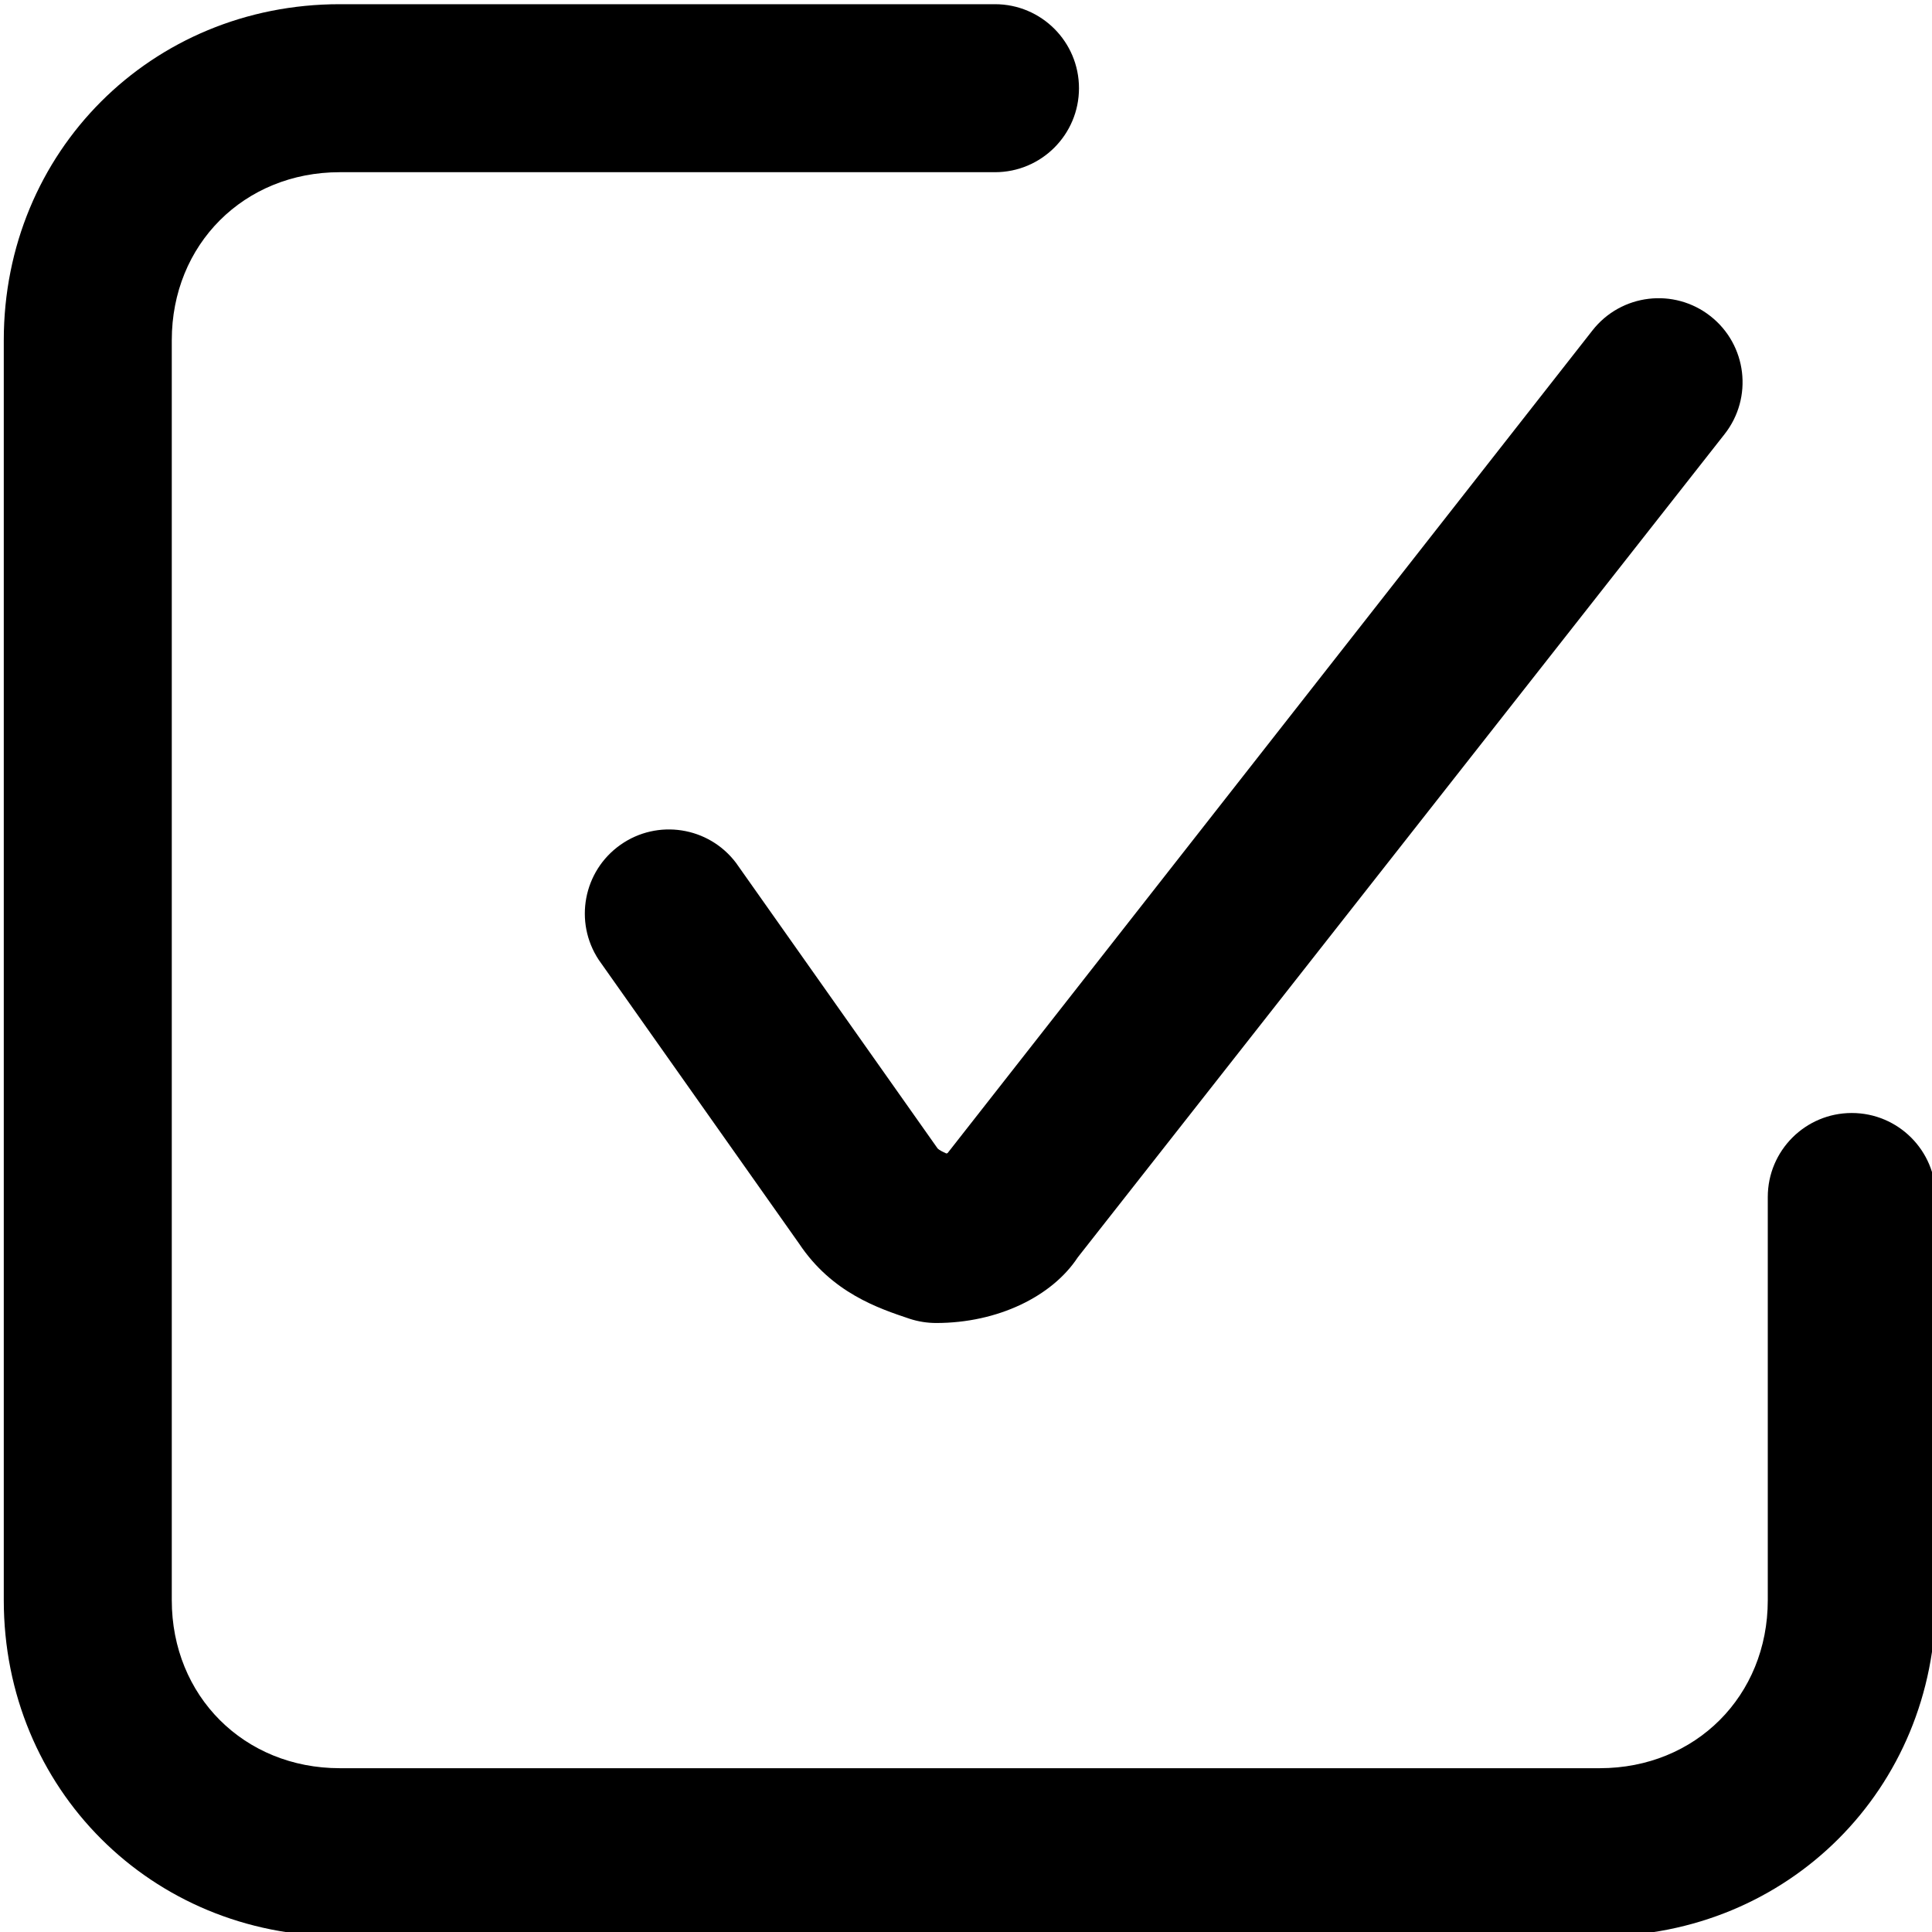
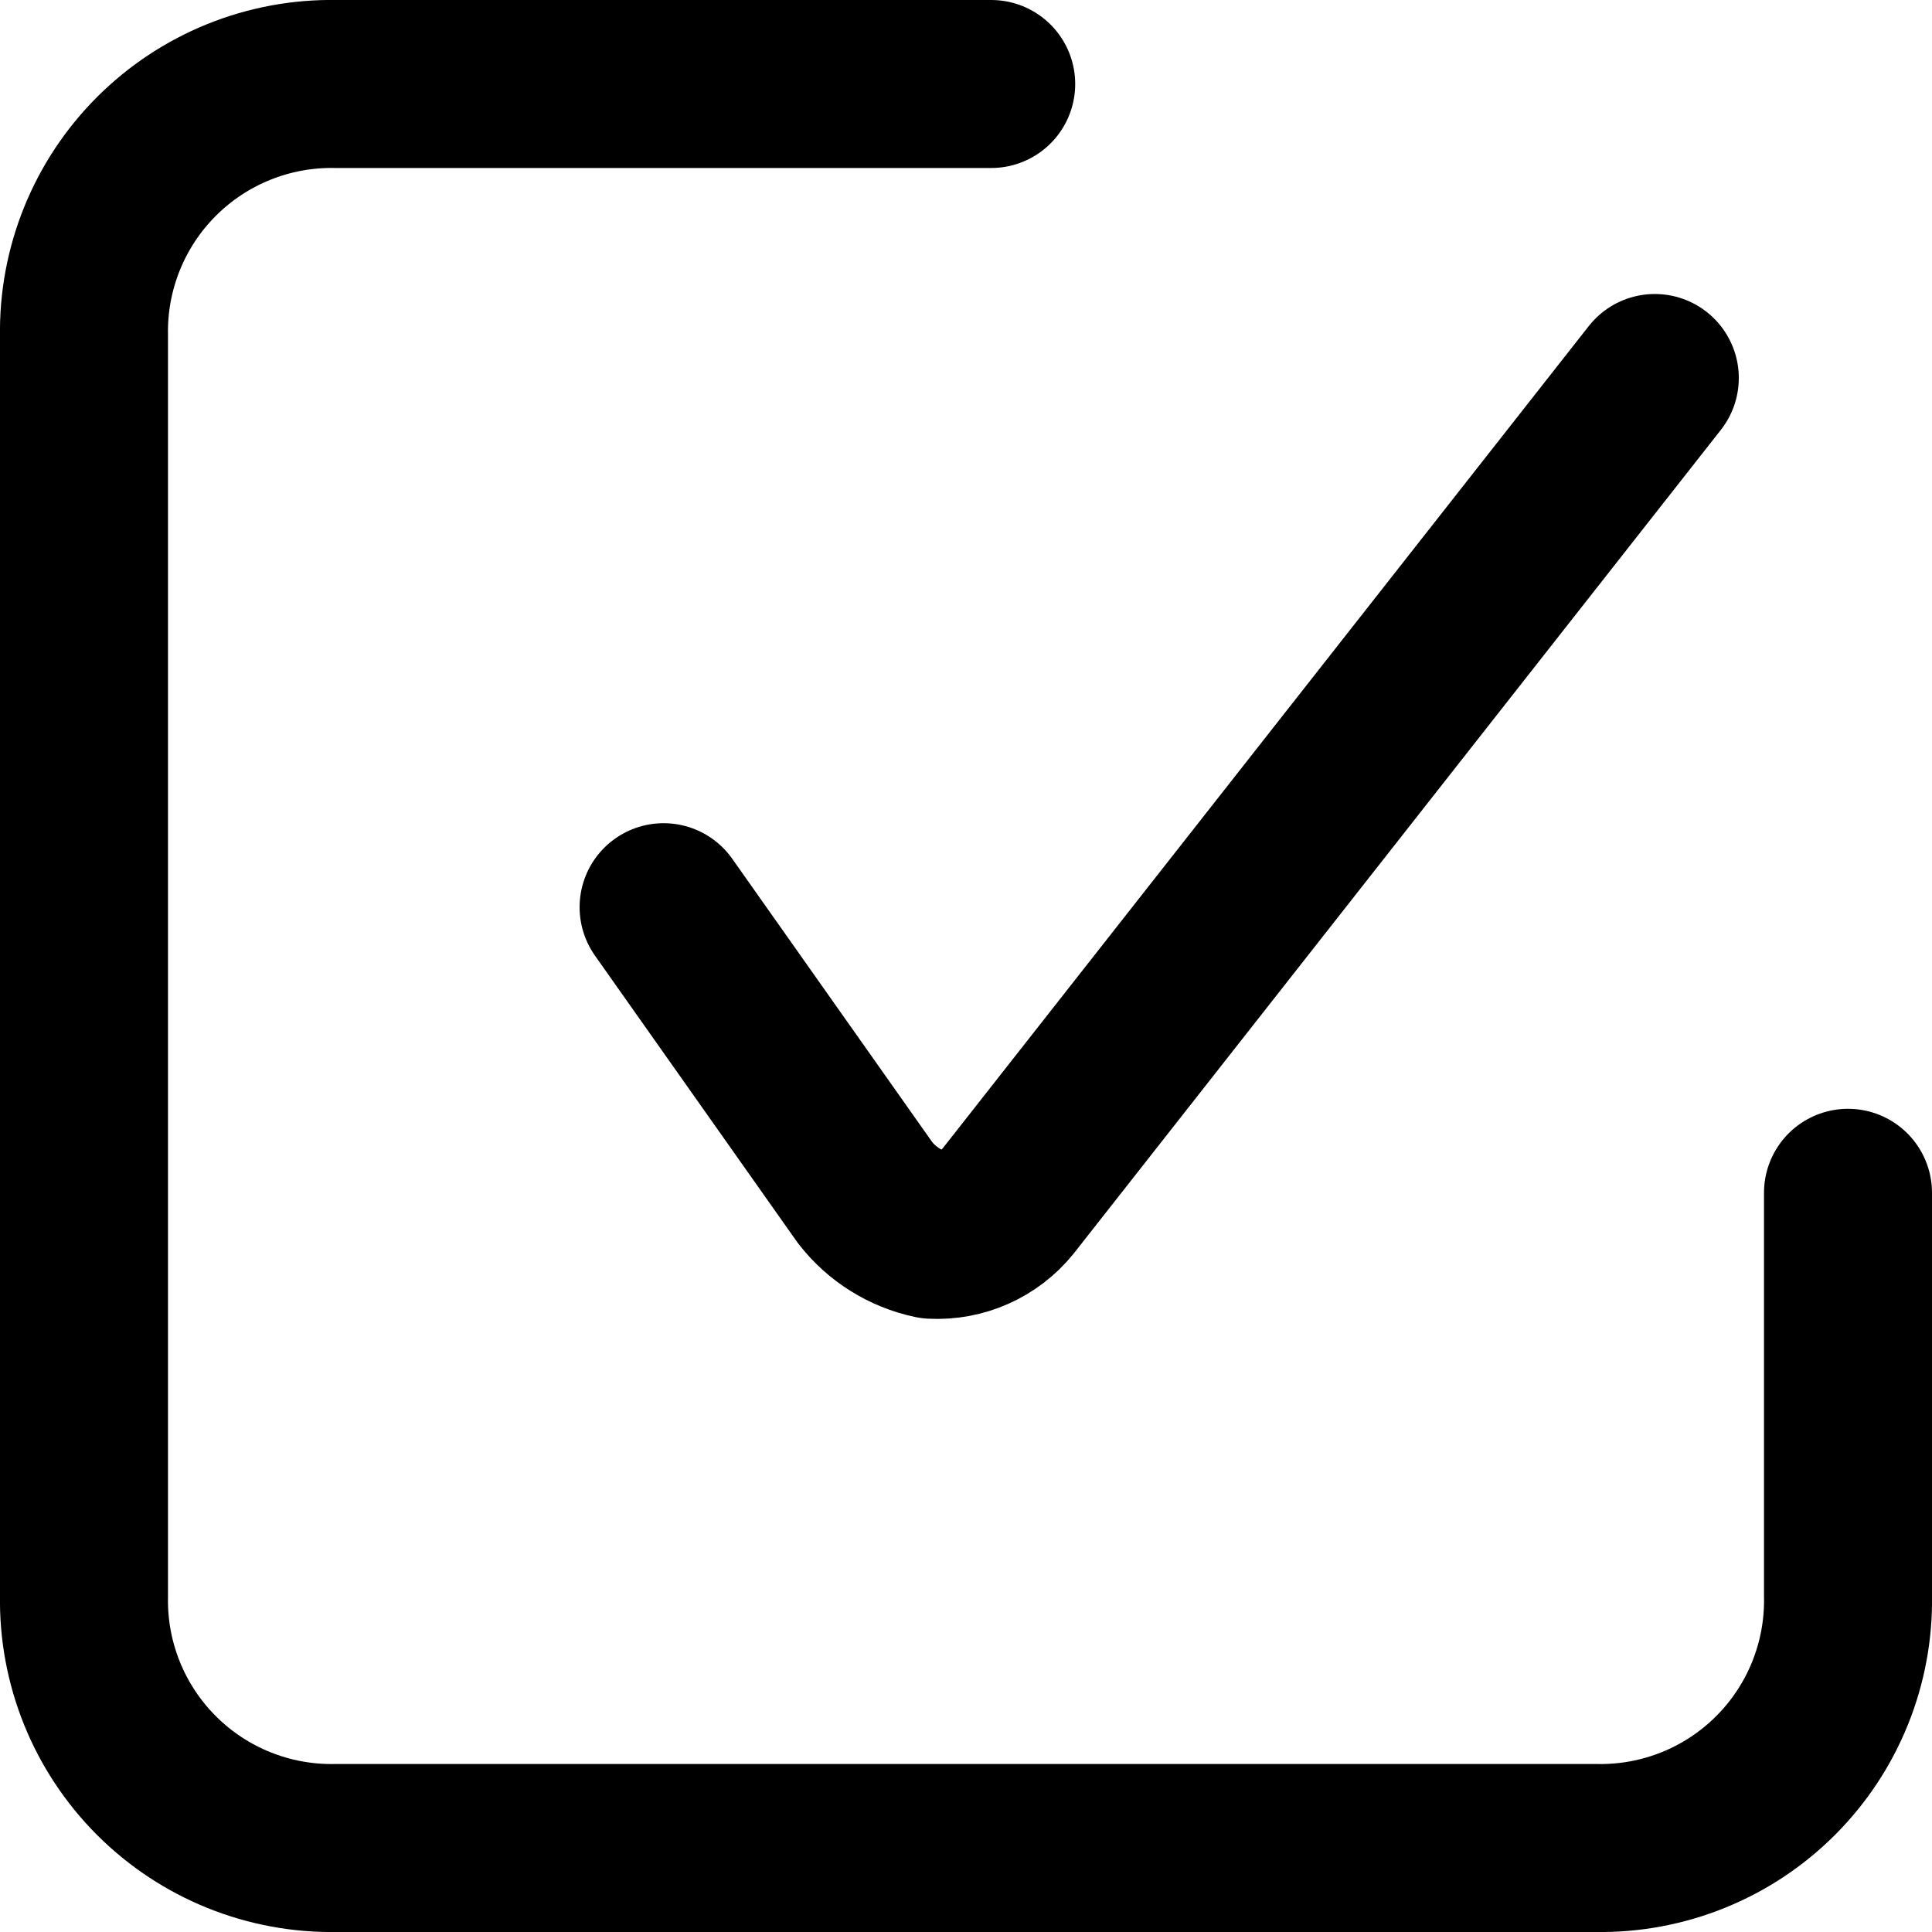
- <svg xmlns="http://www.w3.org/2000/svg" version="1.1" id="Слой_1" x="0" y="0" viewBox="0 0 23 23" xml:space="preserve">
-   <path d="M11.145 15.75a1.02 1.02 0 01-.315-.05c-.37-.124-.926-.308-1.317-.895l-2.385-3.378a1.001 1.001 0 011.634-1.155l2.4 3.4c.02.02.059.04.105.06l.014-.005 7.678-9.795a.999.999 0 111.572 1.236l-7.7 9.8c-.306.466-.953.782-1.686.782z" fill="currentColor" />
-   <path d="M19.045 23.05h-15c-2.243 0-4-1.757-4-4v-15c0-2.243 1.757-4 4-4h7.8a1 1 0 110 2h-7.8c-1.14 0-2 .86-2 2v15c0 1.14.86 2 2 2h15c1.14 0 2-.86 2-2v-4.8a1 1 0 112 0v4.8c0 2.243-1.757 4-4 4z" fill="currentColor" />
+ <svg xmlns="http://www.w3.org/2000/svg" width="23" height="23" viewBox="0 0 23 23">
+   <g id="Group_275" data-name="Group 275" transform="translate(-392.8 -1167.3)" fill="none" stroke="currentColor" stroke-linecap="round" stroke-linejoin="round" stroke-width="2">
+     <path id="Shape_1754" d="M400.7 1178.1l2.4 3.4a1.374 1.374 0 00.8.5 1.086 1.086 0 00.9-.4l7.7-9.8" />
+     <path id="Shape_1764" d="M414.8 1181.5v4.8a2.946 2.946 0 01-3 3h-15a2.946 2.946 0 01-3-3v-15a2.946 2.946 0 013-3h7.8" />
+   </g>
</svg>
